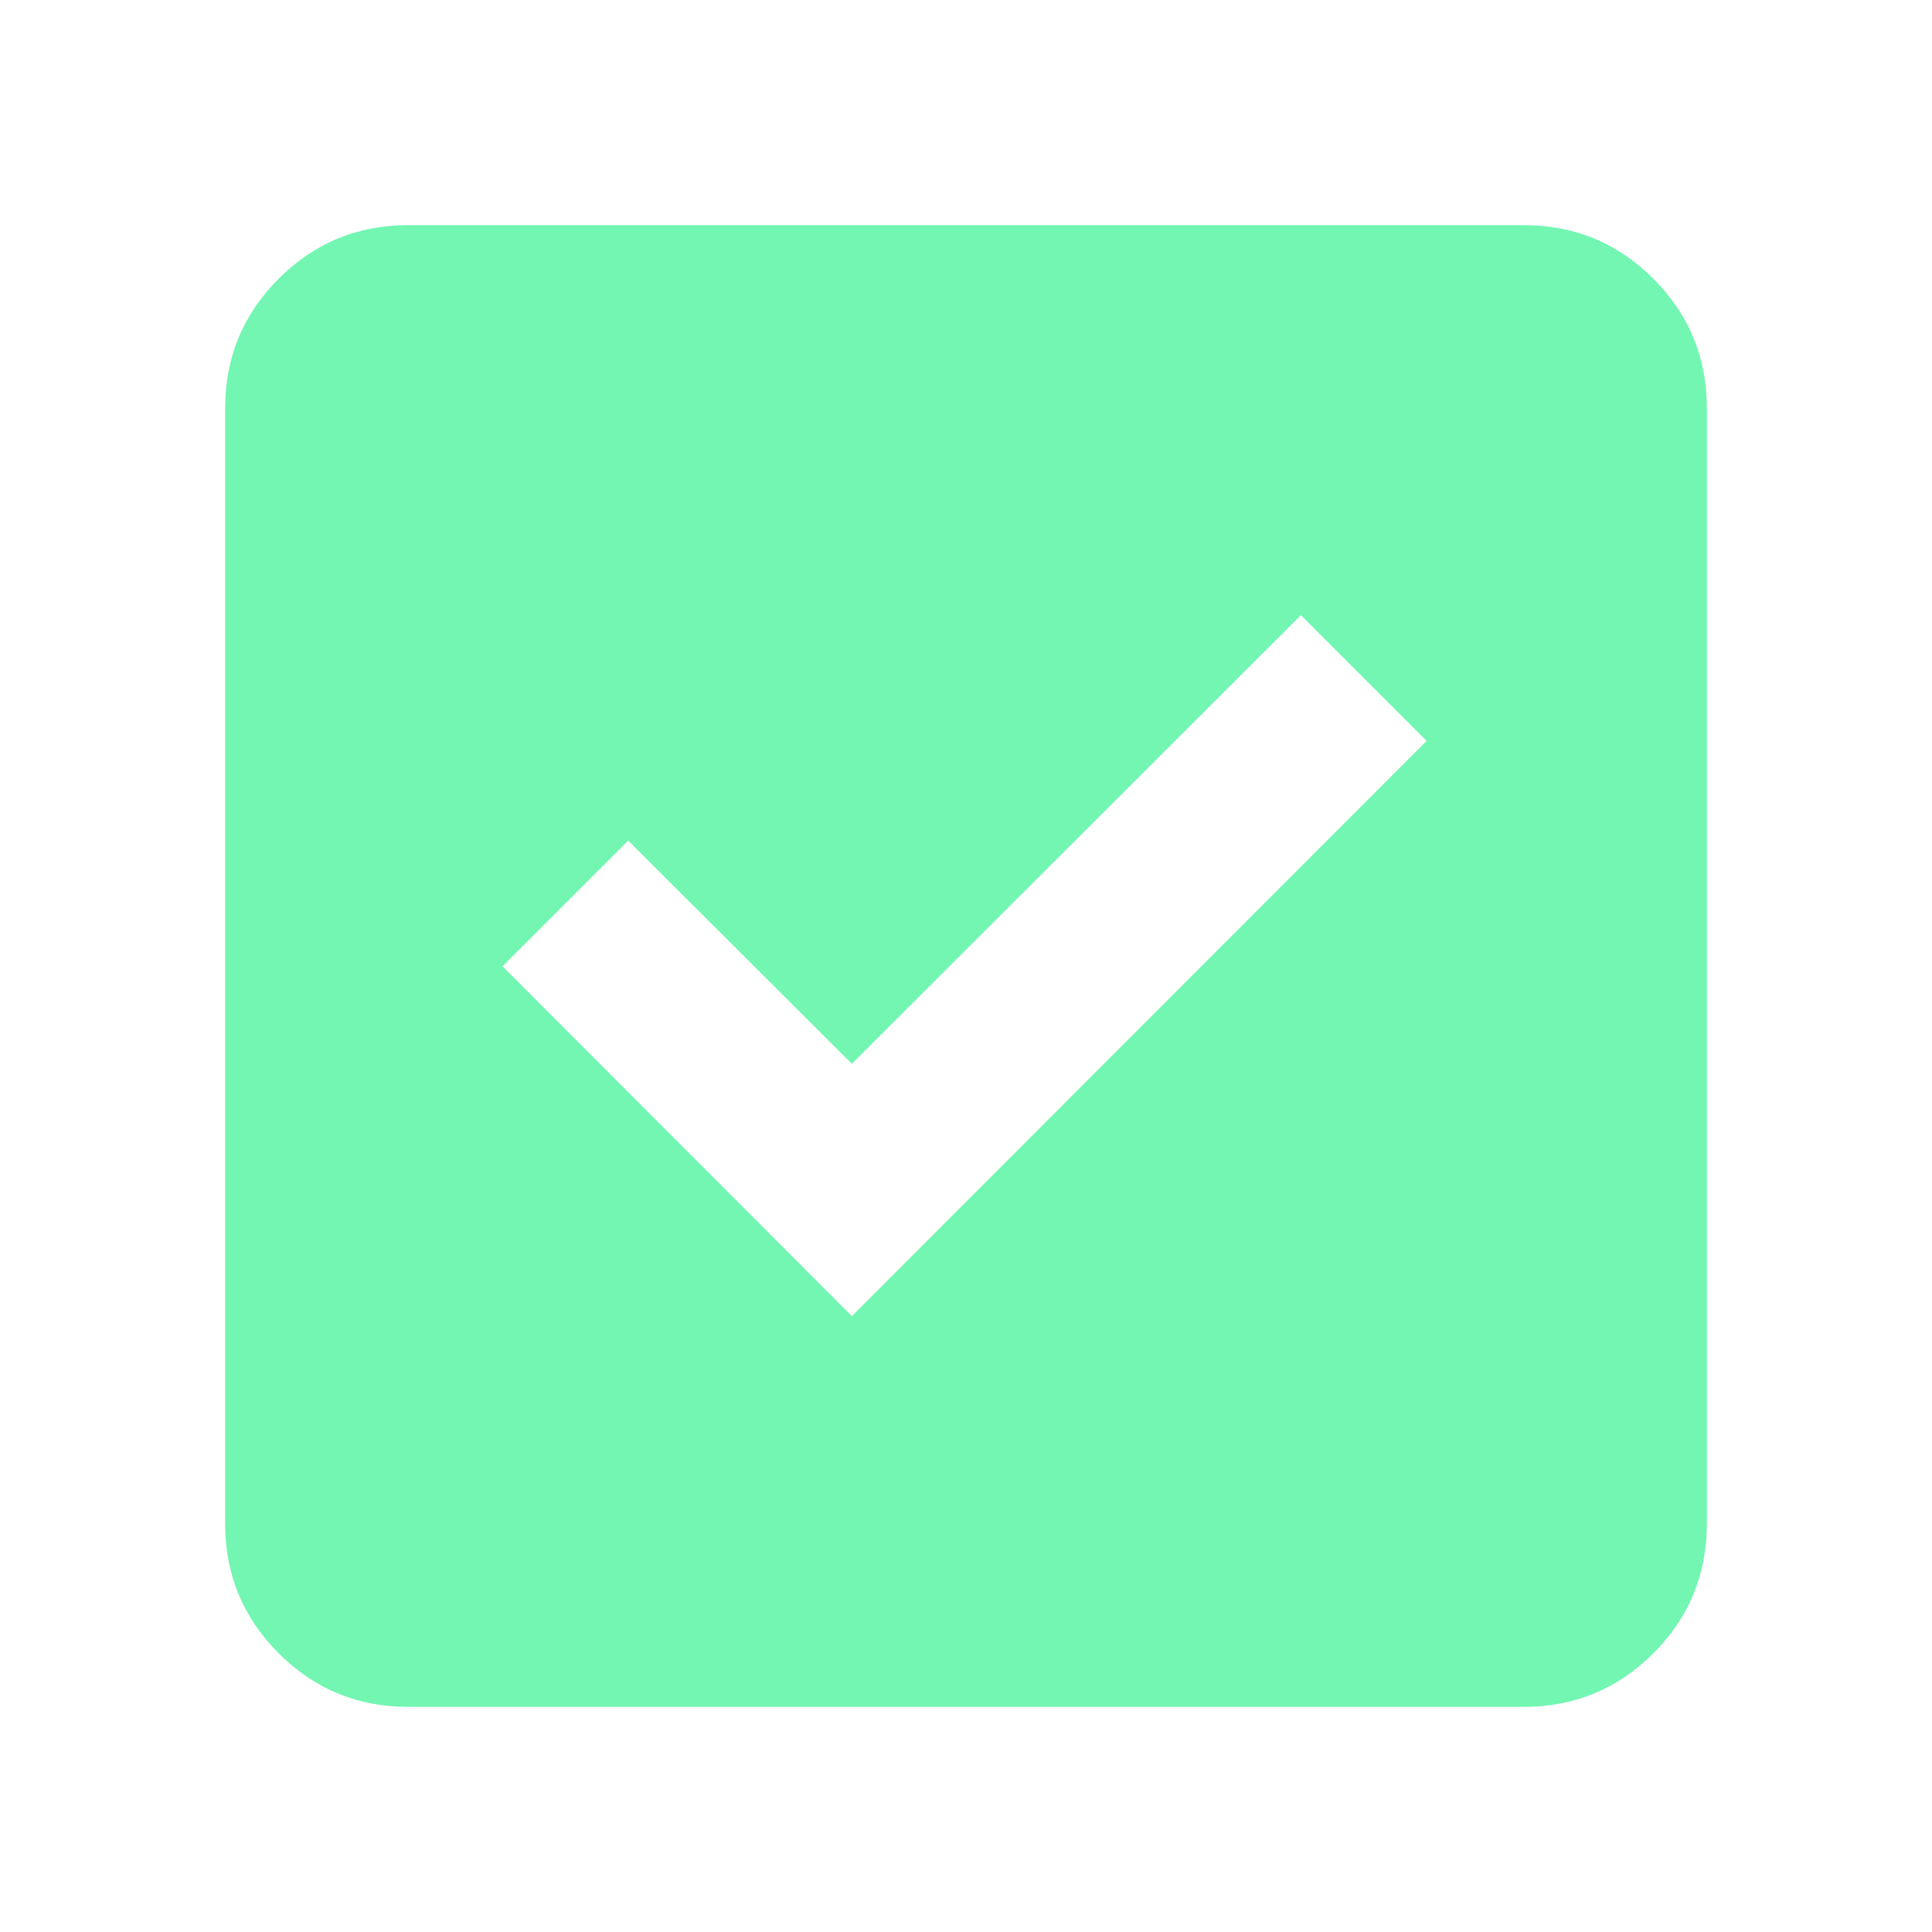
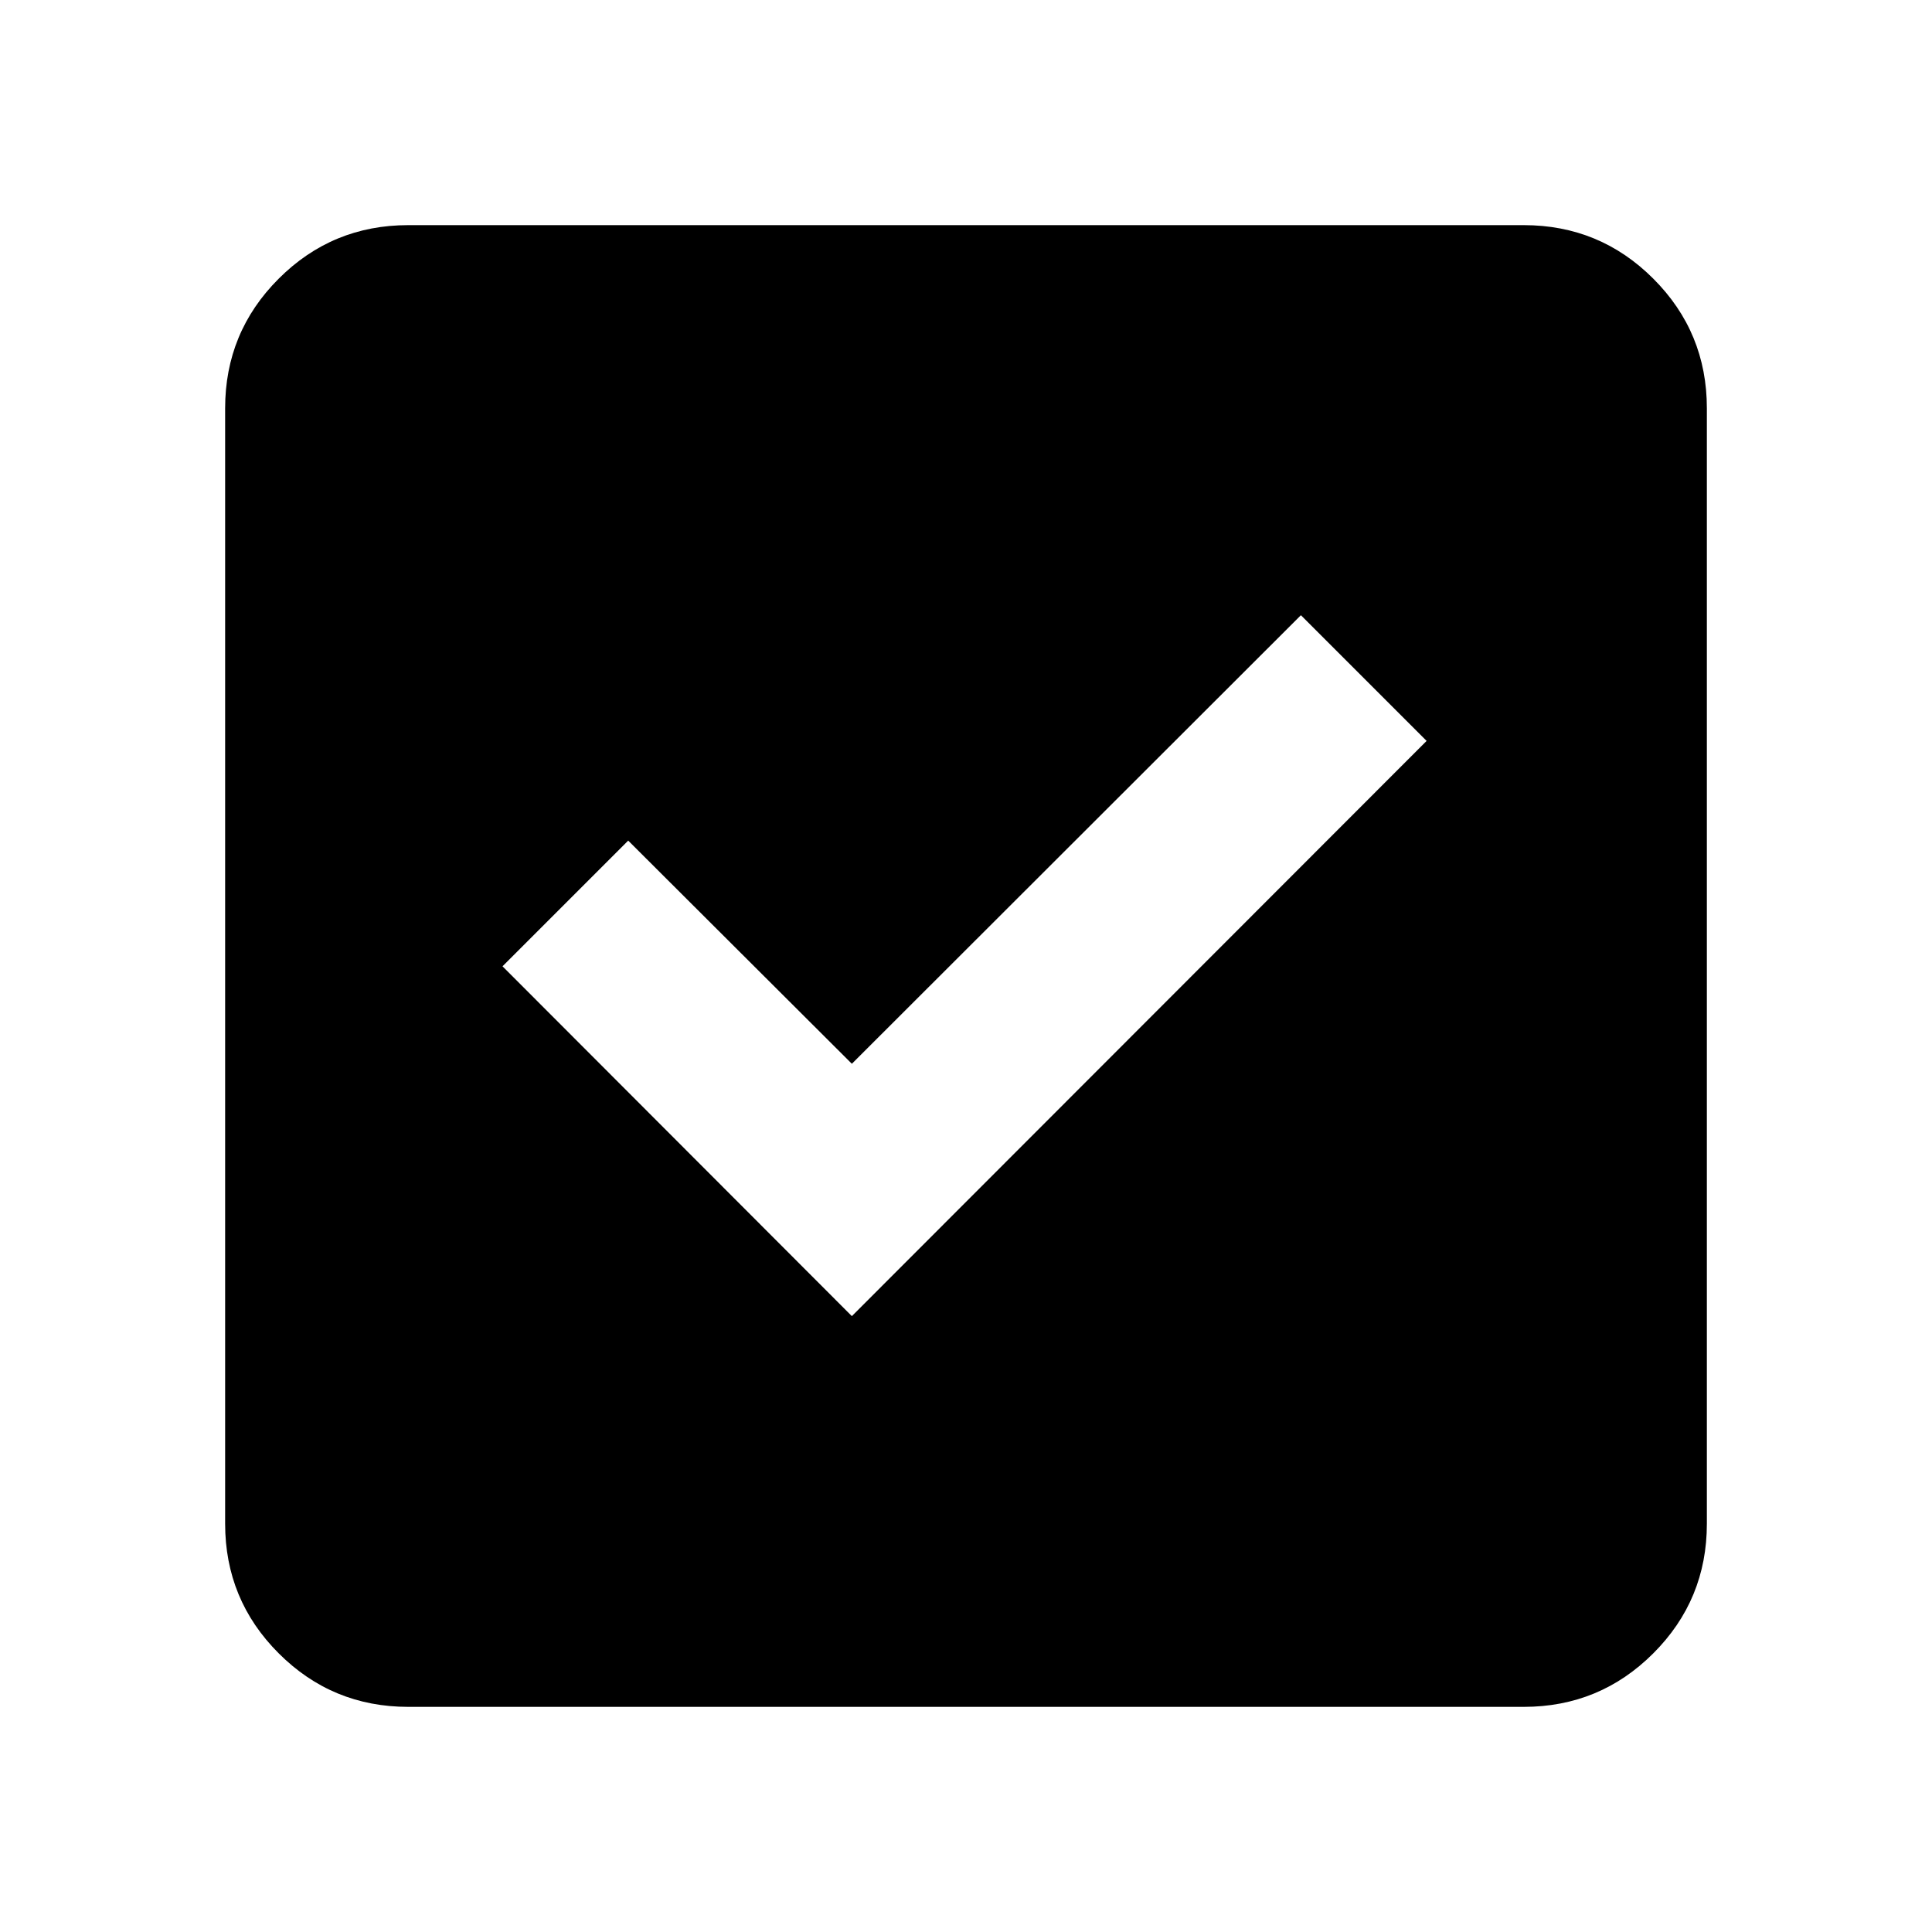
<svg xmlns="http://www.w3.org/2000/svg" height="24" viewBox="0 96 960 960" width="24" fill="currentColor">
-   <path d="M423.283 749.978 708.87 464.152l-62.457-62.456-223.13 222.891-111.131-110.891-62.456 62.456 173.587 173.826ZM202.87 944.131q-37.783 0-64.392-26.609-26.609-26.609-26.609-64.392V298.87q0-37.783 26.609-64.392 26.609-26.609 64.392-26.609h554.26q37.783 0 64.392 26.609 26.609 26.609 26.609 64.392v554.26q0 37.783-26.609 64.392-26.609 26.609-64.392 26.609H202.87Z" fill="#72F6B2" />
+   <path d="M423.283 749.978 708.87 464.152l-62.457-62.456-223.13 222.891-111.131-110.891-62.456 62.456 173.587 173.826ZM202.87 944.131q-37.783 0-64.392-26.609-26.609-26.609-26.609-64.392V298.87q0-37.783 26.609-64.392 26.609-26.609 64.392-26.609h554.26q37.783 0 64.392 26.609 26.609 26.609 26.609 64.392v554.26q0 37.783-26.609 64.392-26.609 26.609-64.392 26.609H202.87Z" fill="currentColor" />
</svg>
